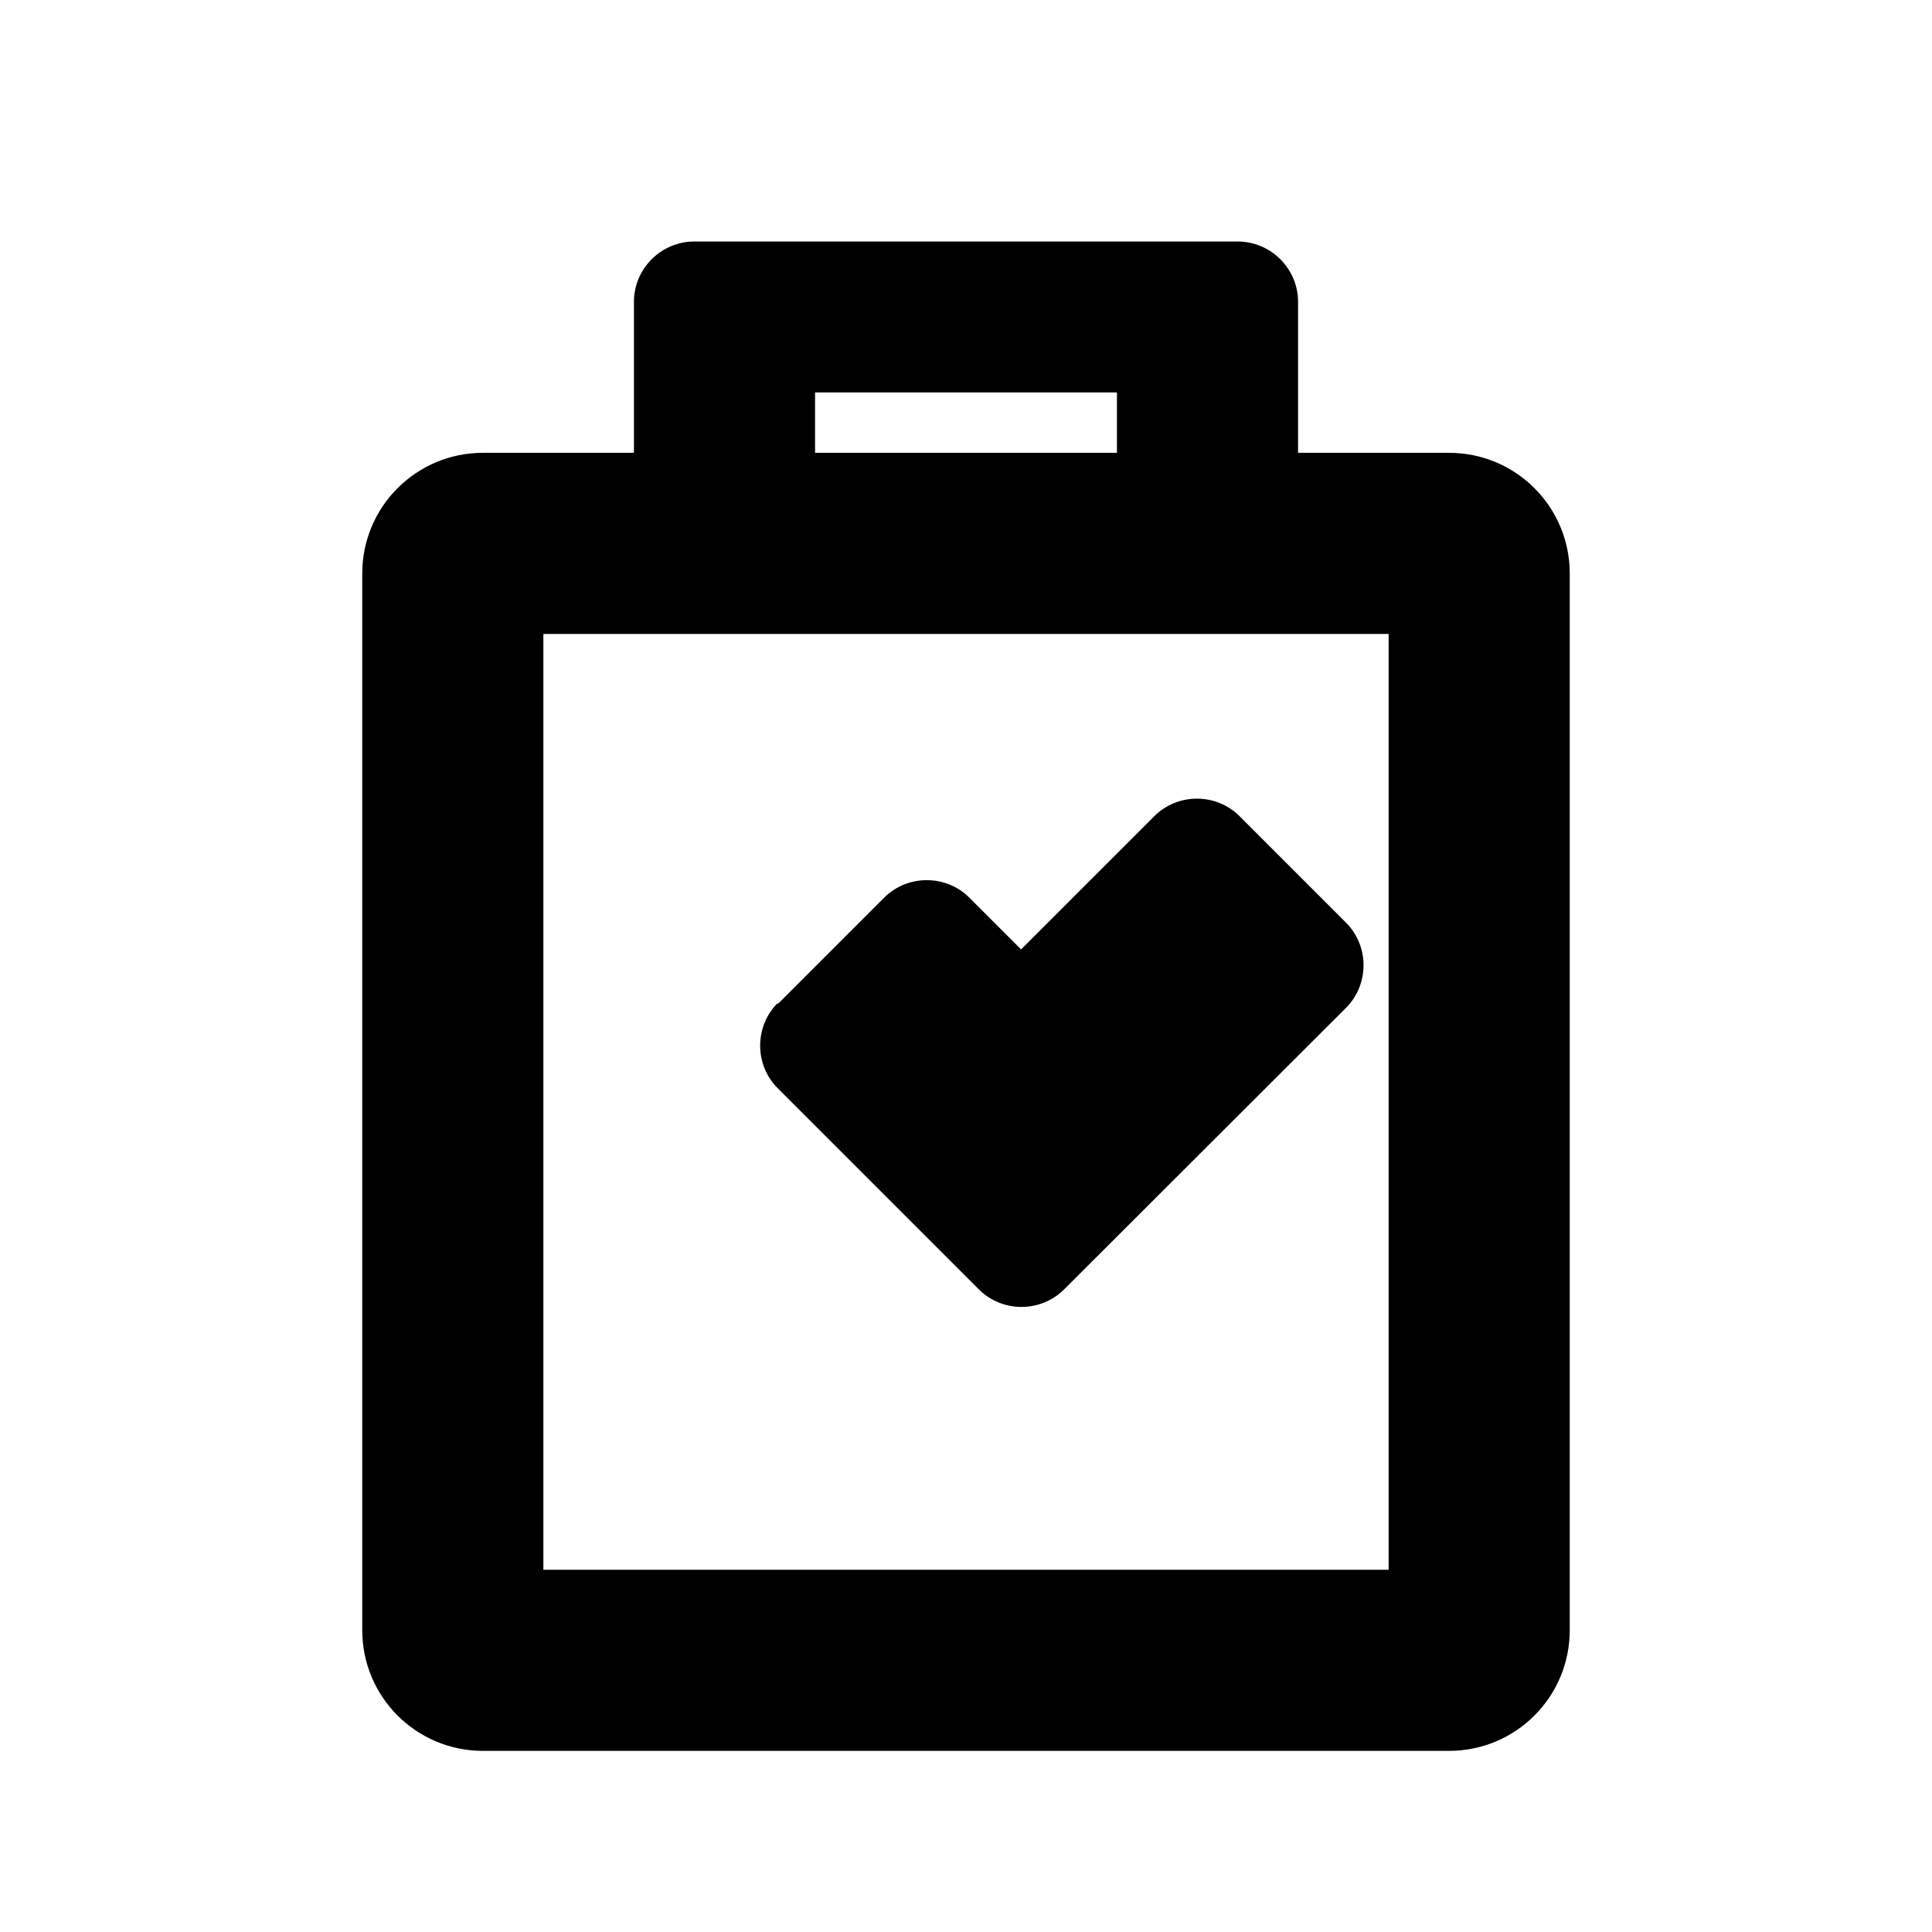
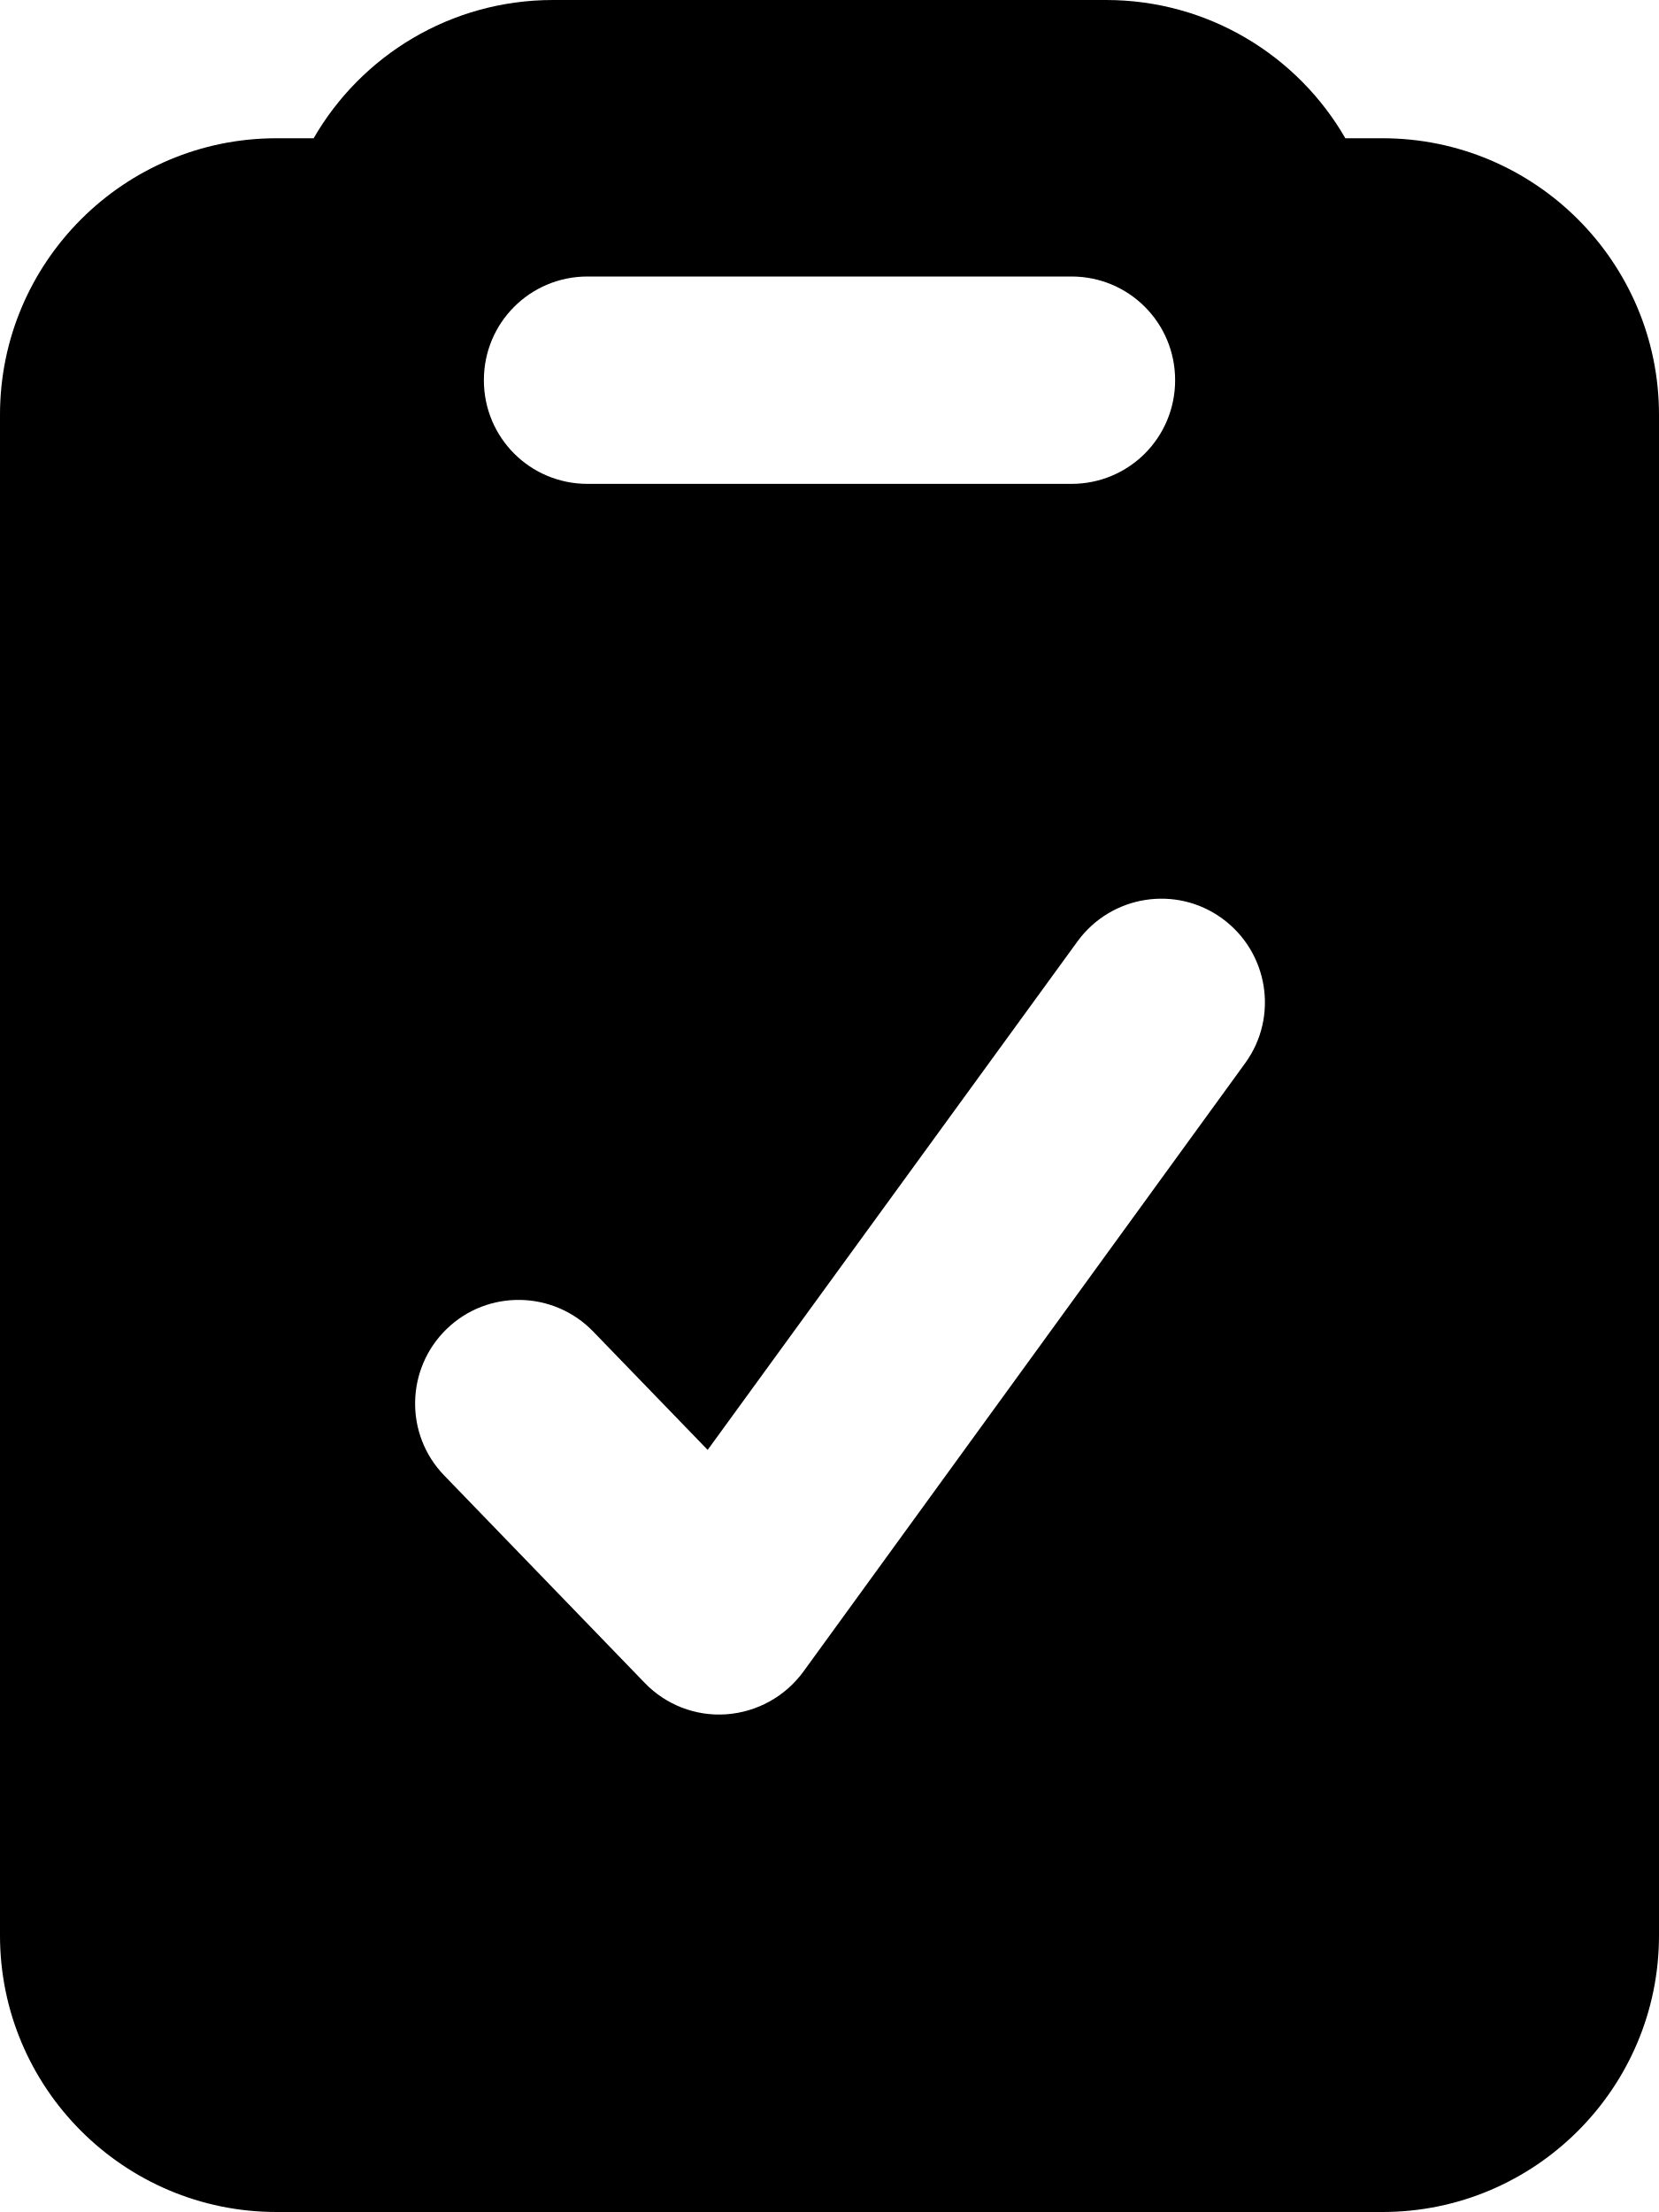
- <svg xmlns="http://www.w3.org/2000/svg" viewBox="0 0 512 512">
-   <path fill="currentColor" d="M168 80c0-8.8 7.2-16 16-16H328c8.8 0 16 7.2 16 16v40h40c17.7 0 32 14.3 32 32V432c0 17.7-14.3 32-32 32H128c-17.7 0-32-14.3-32-32V152c0-17.7 14.3-32 32-32h40V80zm48 24v16h80V104H216zM144 168V416H368V168H144zm62.1 98.1l28.2-28.2c6.2-6.2 16.4-6.2 22.6 0l13.7 13.7 35.3-35.3c6.2-6.2 16.4-6.2 22.6 0l28.2 28.2c6.2 6.2 6.2 16.4 0 22.6L282 341.7c-6.2 6.2-16.4 6.2-22.6 0l-53.3-53.3c-6.2-6.2-6.2-16.4 0-22.6z" />
+ <svg xmlns="http://www.w3.org/2000/svg" viewBox="0 0 384 512">
+   <path fill="currentColor" d="M256 0c23.7 0 44.4 12.9 55.4 32l8.6 0c35.3 0 64 28.7 64 64l0 352c0 35.3-28.7 64-64 64L64 512c-35.3 0-64-28.7-64-64L0 96C0 60.7 28.7 32 64 32l8.6 0C83.6 12.9 104.3 0 128 0L256 0zm26.9 212.6c-10.7-7.8-25.7-5.4-33.5 5.3l-85.6 117.7-26.5-27.4c-9.2-9.5-24.4-9.8-33.9-.6s-9.8 24.4-.6 33.9l46.4 48c4.9 5.1 11.8 7.8 18.9 7.3s13.6-4.1 17.8-9.8L288.2 246.1c7.8-10.7 5.4-25.7-5.3-33.5zM136 64c-13.3 0-24 10.7-24 24s10.7 24 24 24l112 0c13.3 0 24-10.7 24-24s-10.7-24-24-24L136 64z" />
</svg>
